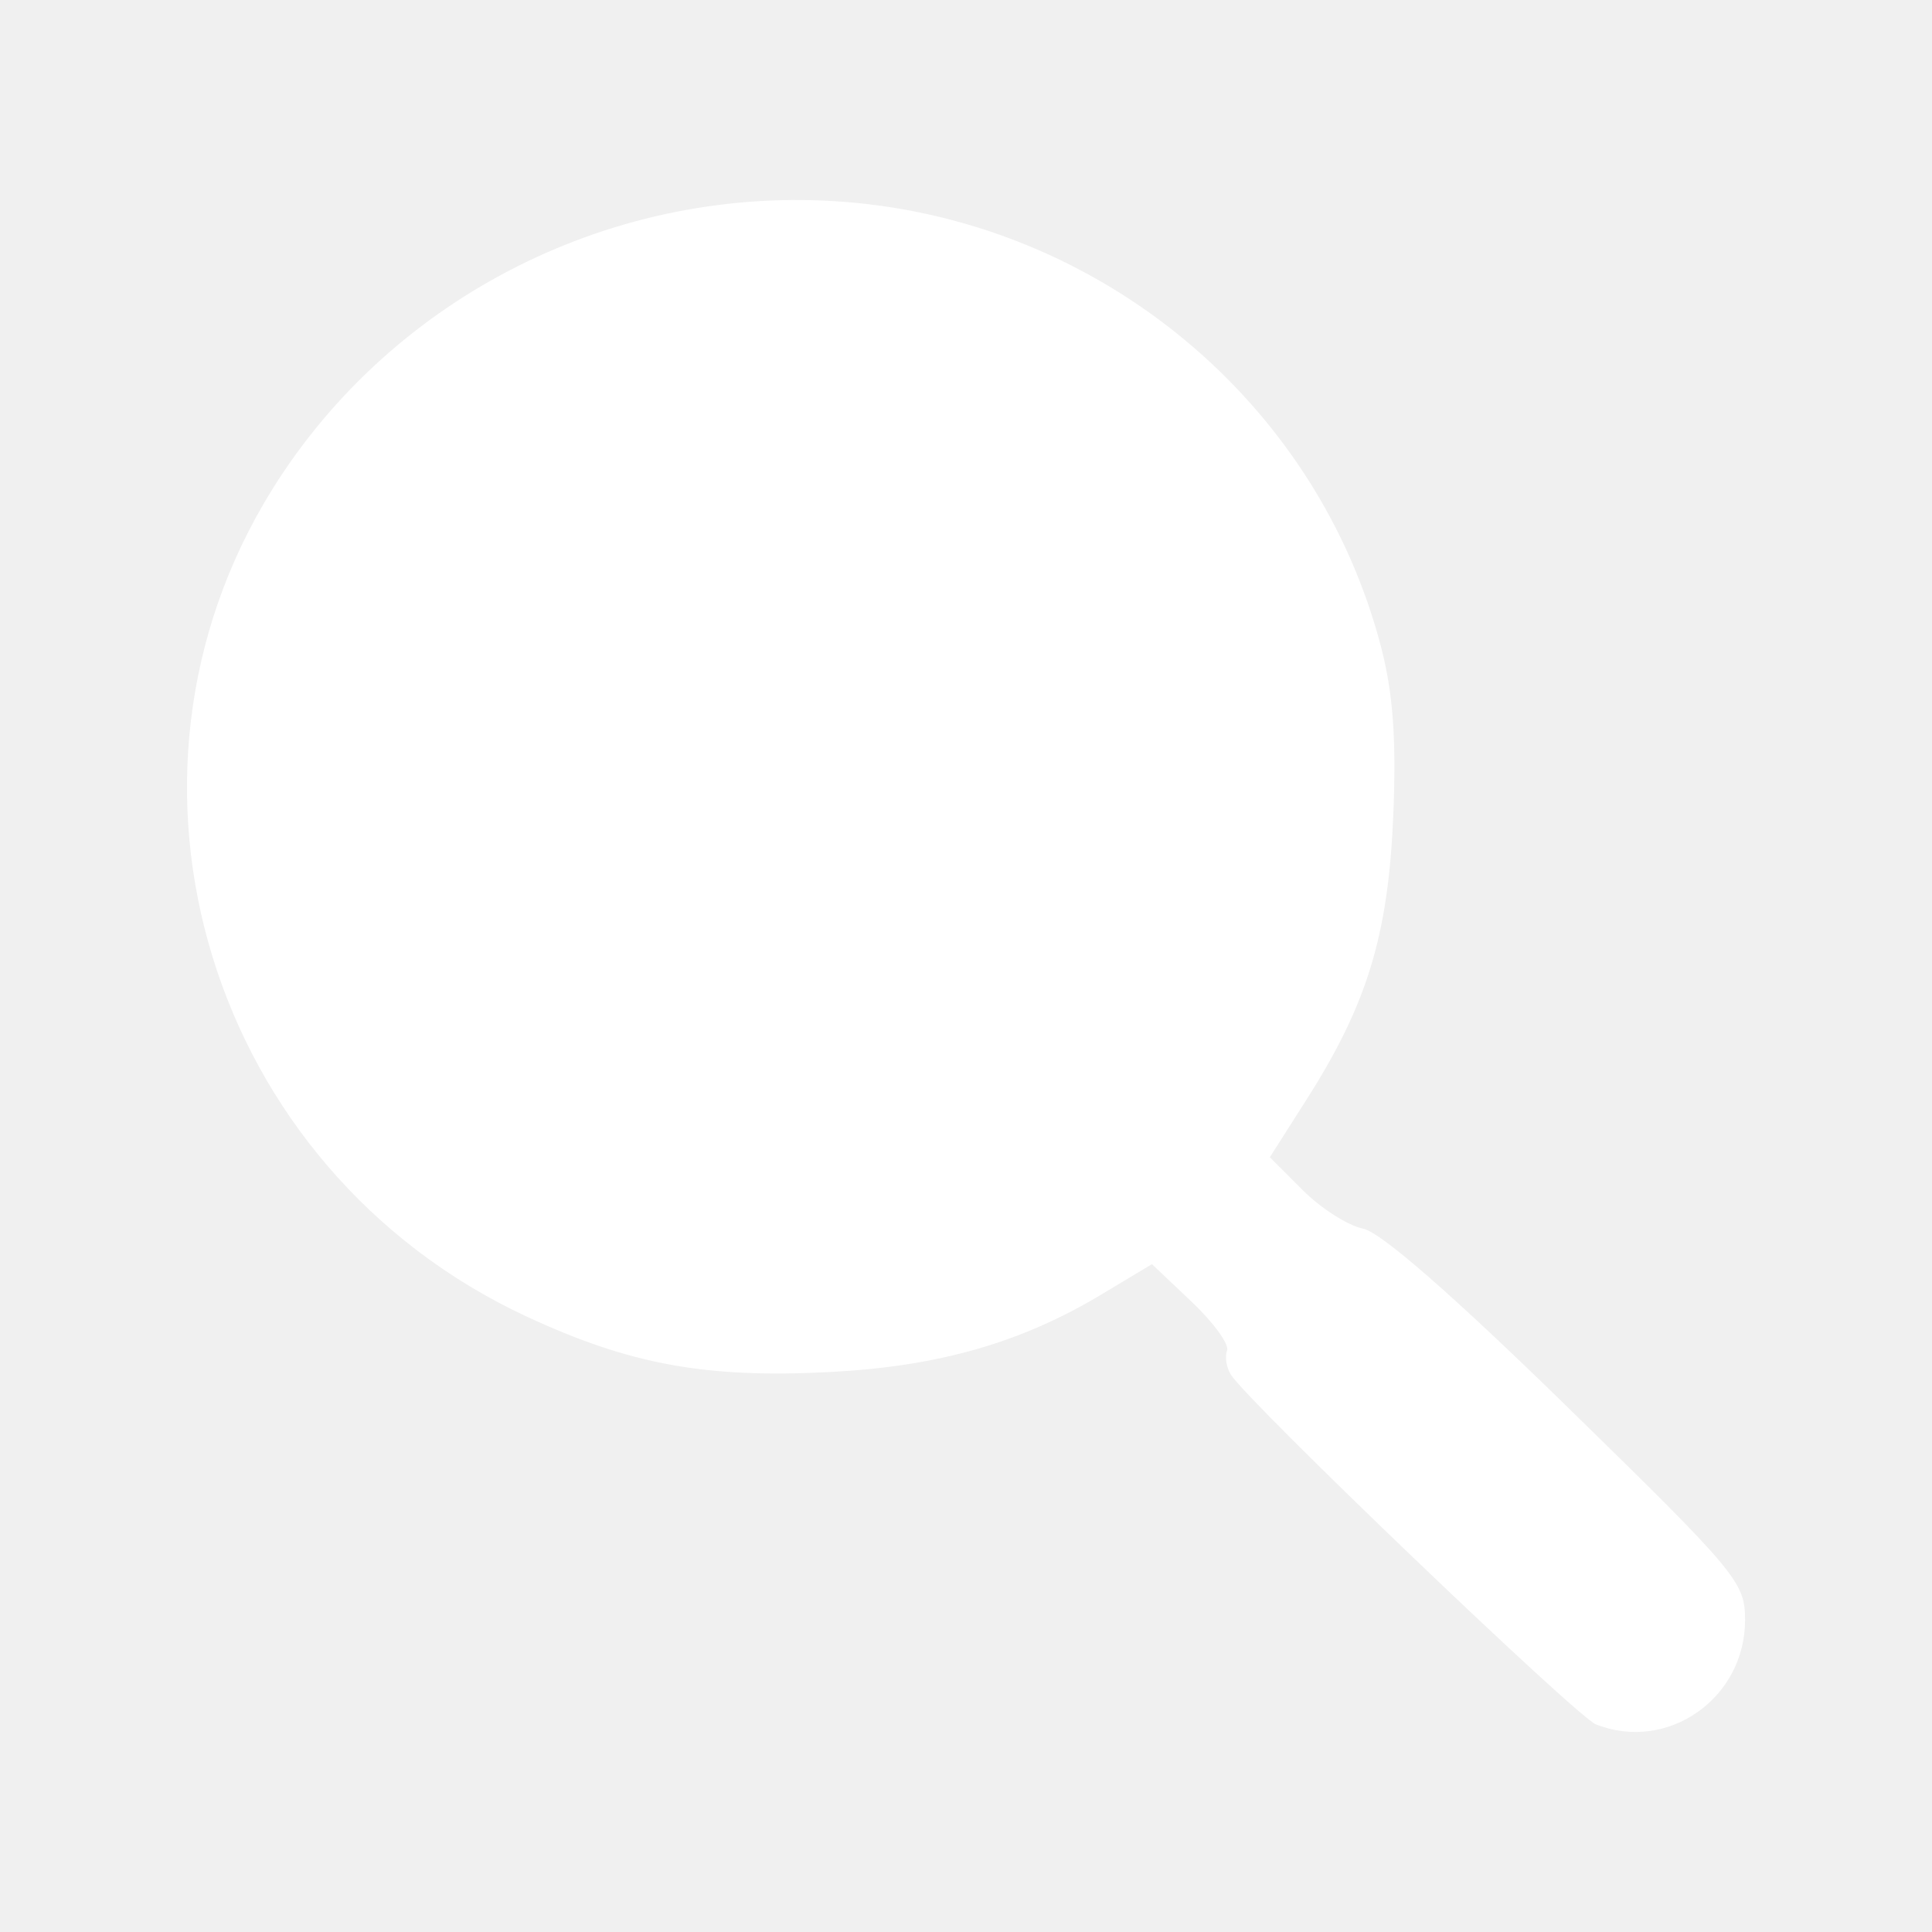
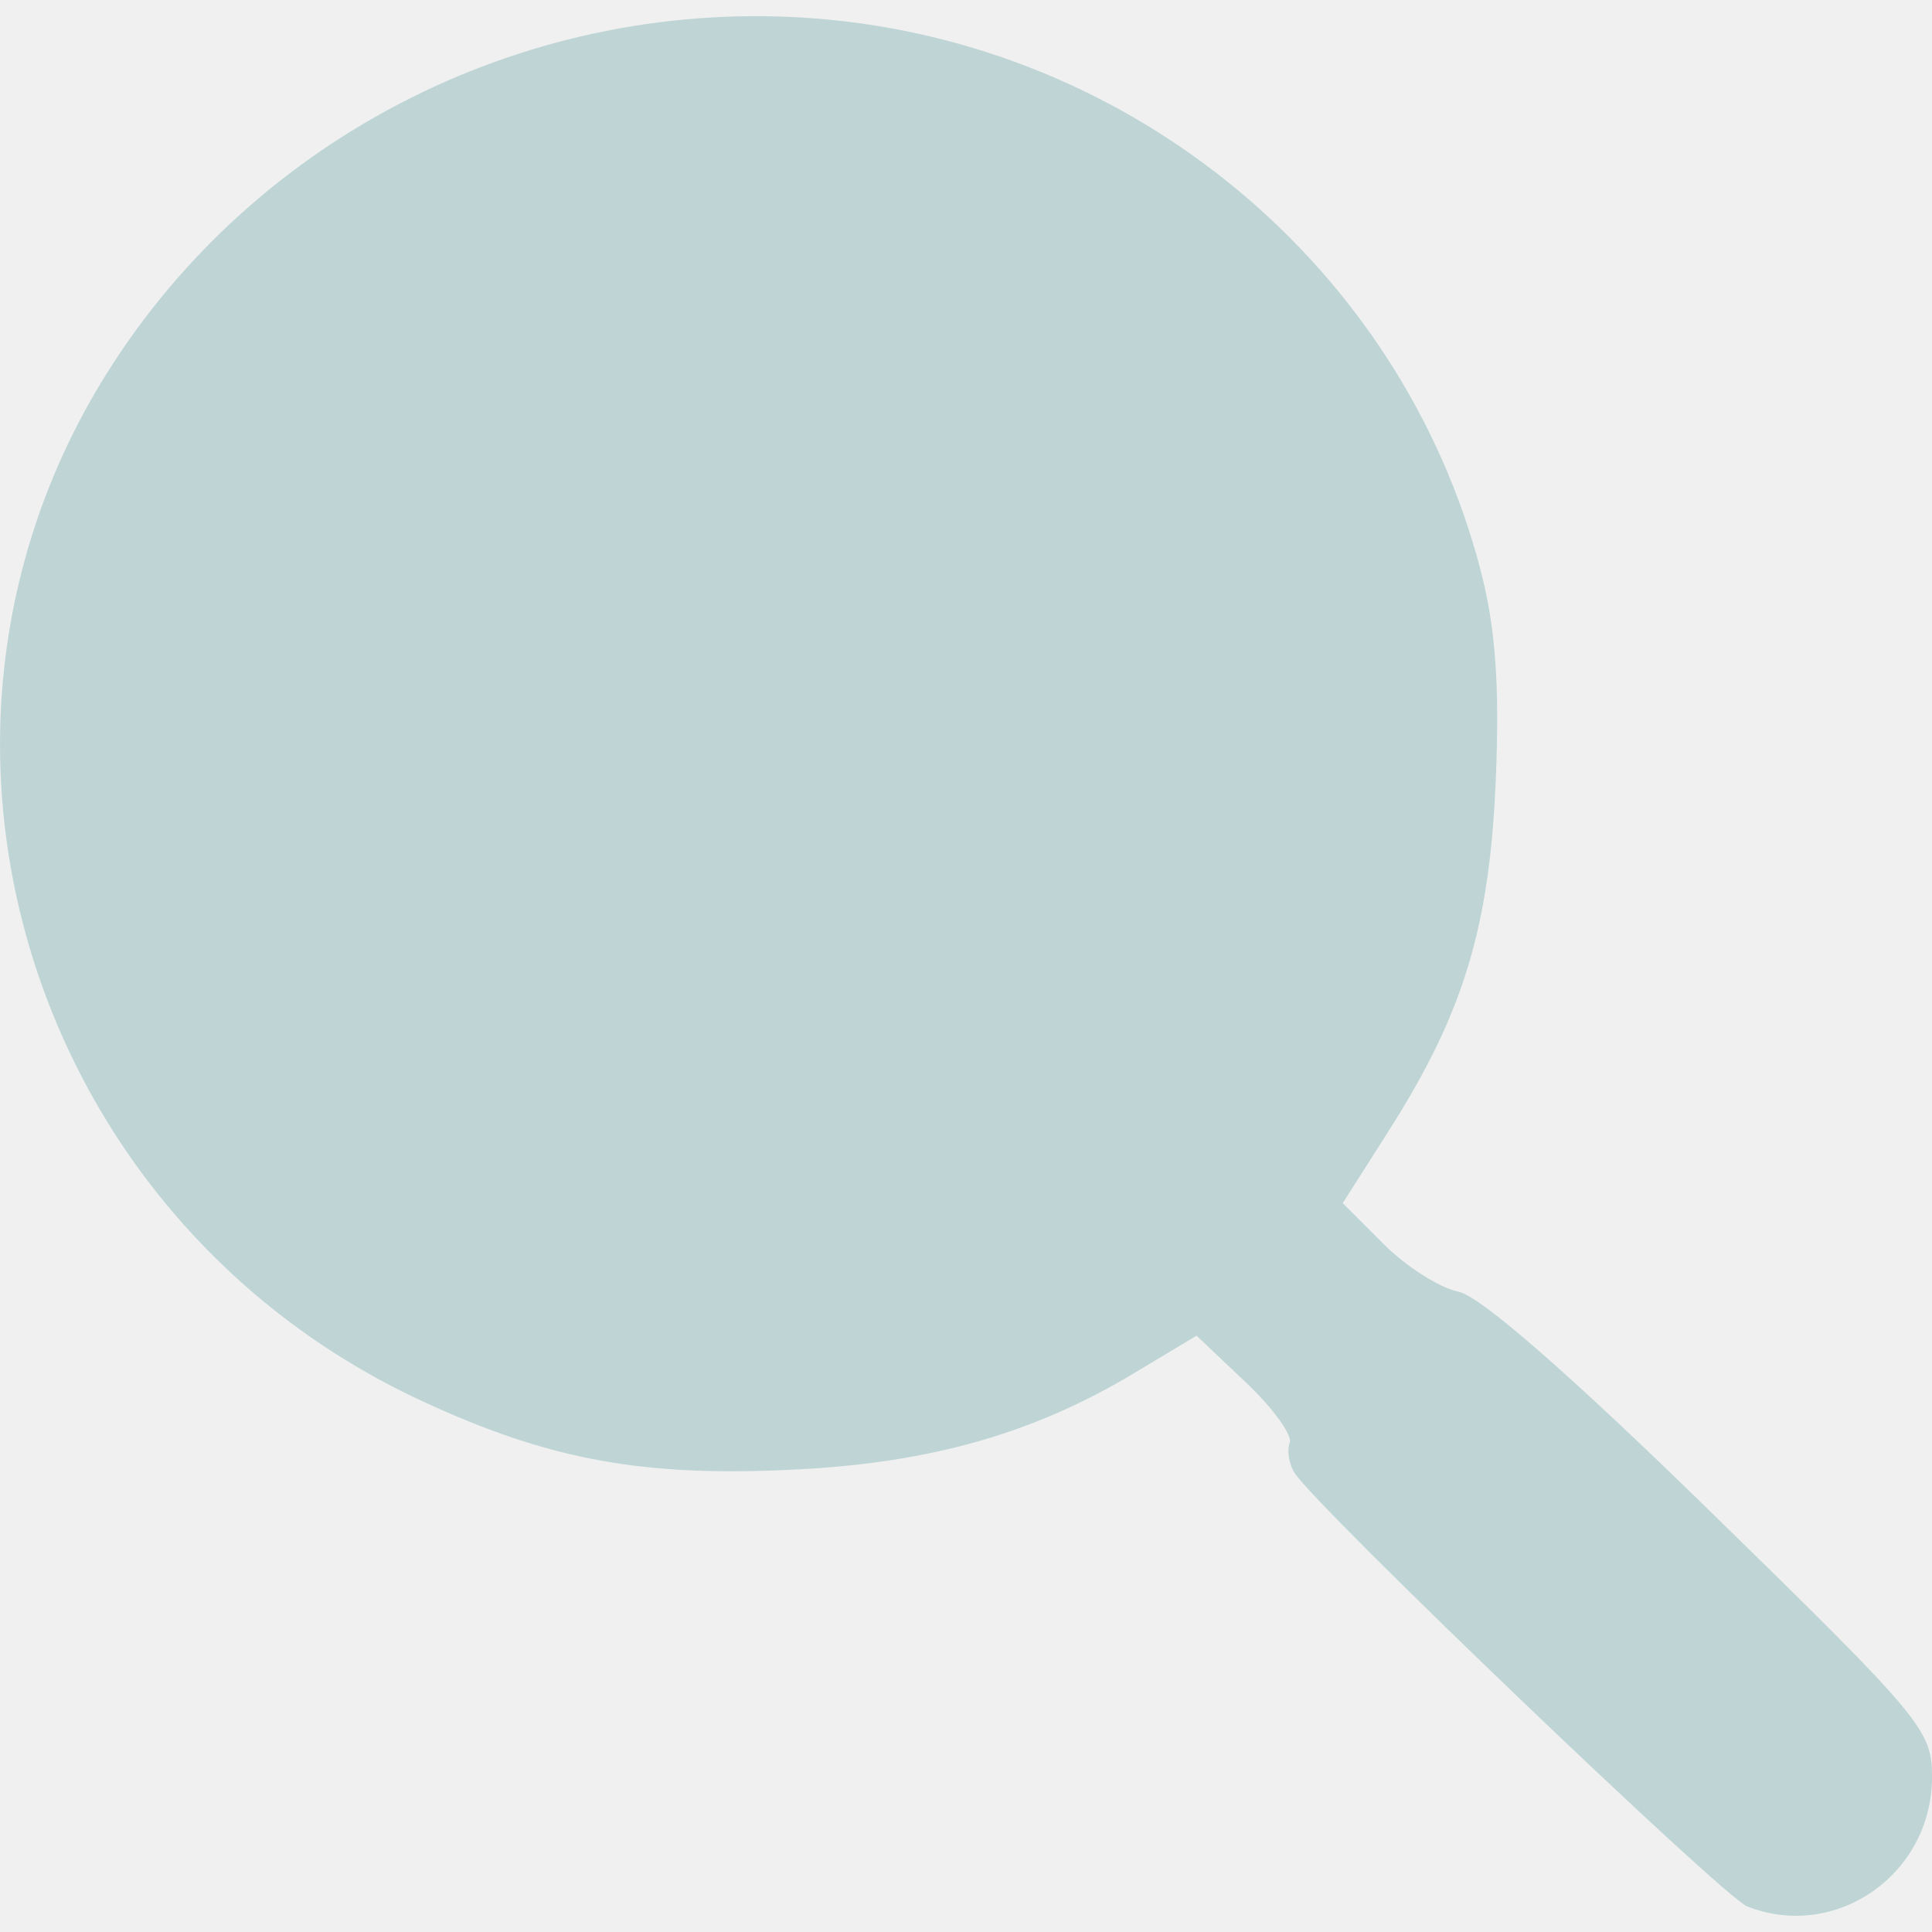
- <svg xmlns="http://www.w3.org/2000/svg" width="47.849mm" height="47.849mm" viewBox="-5.742 -5.742 59.332 59.332" version="1.1" id="svg1">
+ <svg xmlns="http://www.w3.org/2000/svg" width="47.849mm" height="47.849mm" viewBox="0 0 47.849 47.849" version="1.1" id="svg1">
  <defs id="defs1" />
  <g id="layer1" transform="translate(-78.84583,-124.6188)">
    <g id="g117" transform="matrix(0.4319487,0,0,0.4188764,-176.9399,-19.01188)" style="display:inline">
-       <path style="fill:#ffffff;fill-opacity:1" d="m 692.343,455.615 c -1.377,-0.559 -24.68,-23.577 -25.951,-25.634 -0.325,-0.526 -0.45,-1.324 -0.278,-1.773 0.172,-0.449 -0.959,-2.059 -2.514,-3.577 l -2.827,-2.761 -3.583,2.217 c -5.739,3.551 -11.601,5.279 -19.298,5.69 -8.828,0.472 -14.228,-0.545 -21.562,-4.06 -22.536,-10.8 -31.022,-39.295 -18.075,-60.69 8.595,-14.202 24.411,-22.371 40.729,-21.034 18.145,1.487 33.522,14.651 38.069,32.589 0.866,3.416 1.105,6.813 0.877,12.425 -0.356,8.738 -1.86,13.822 -6.143,20.76 l -2.632,4.265 2.344,2.418 c 1.289,1.33 3.218,2.597 4.286,2.816 1.258,0.258 6.383,4.872 14.55,13.099 12.066,12.154 12.608,12.826 12.608,15.597 0,5.746 -5.504,9.72 -10.598,7.652 z" id="path112" />
-       <path style="fill:#ffffff;fill-opacity:1" d="m 641.692,418.21 c 15.81,-3.329 26.234,-17.126 25.288,-33.47 -0.644,-11.127 -7.39,-20.96 -17.964,-26.186 -4.69,-2.318 -6.259,-2.714 -11.81,-2.979 -17.123,-0.819 -30.731,10.063 -33.661,26.918 -2.162,12.438 5.319,26.872 16.992,32.783 7.006,3.548 13.78,4.488 21.155,2.934 z" id="path111" />
+       <path style="fill:#bfd5d5;fill-opacity:1" d="m 692.343,455.615 c -1.377,-0.559 -24.68,-23.577 -25.951,-25.634 -0.325,-0.526 -0.45,-1.324 -0.278,-1.773 0.172,-0.449 -0.959,-2.059 -2.514,-3.577 l -2.827,-2.761 -3.583,2.217 c -5.739,3.551 -11.601,5.279 -19.298,5.69 -8.828,0.472 -14.228,-0.545 -21.562,-4.06 -22.536,-10.8 -31.022,-39.295 -18.075,-60.69 8.595,-14.202 24.411,-22.371 40.729,-21.034 18.145,1.487 33.522,14.651 38.069,32.589 0.866,3.416 1.105,6.813 0.877,12.425 -0.356,8.738 -1.86,13.822 -6.143,20.76 l -2.632,4.265 2.344,2.418 c 1.289,1.33 3.218,2.597 4.286,2.816 1.258,0.258 6.383,4.872 14.55,13.099 12.066,12.154 12.608,12.826 12.608,15.597 0,5.746 -5.504,9.72 -10.598,7.652 z" id="path112" />
+       <path style="fill:none;fill-opacity:0" d="m 641.692,418.21 c 15.81,-3.329 26.234,-17.126 25.288,-33.47 -0.644,-11.127 -7.39,-20.96 -17.964,-26.186 -4.69,-2.318 -6.259,-2.714 -11.81,-2.979 -17.123,-0.819 -30.731,10.063 -33.661,26.918 -2.162,12.438 5.319,26.872 16.992,32.783 7.006,3.548 13.78,4.488 21.155,2.934 z" id="path111" />
    </g>
  </g>
</svg>
